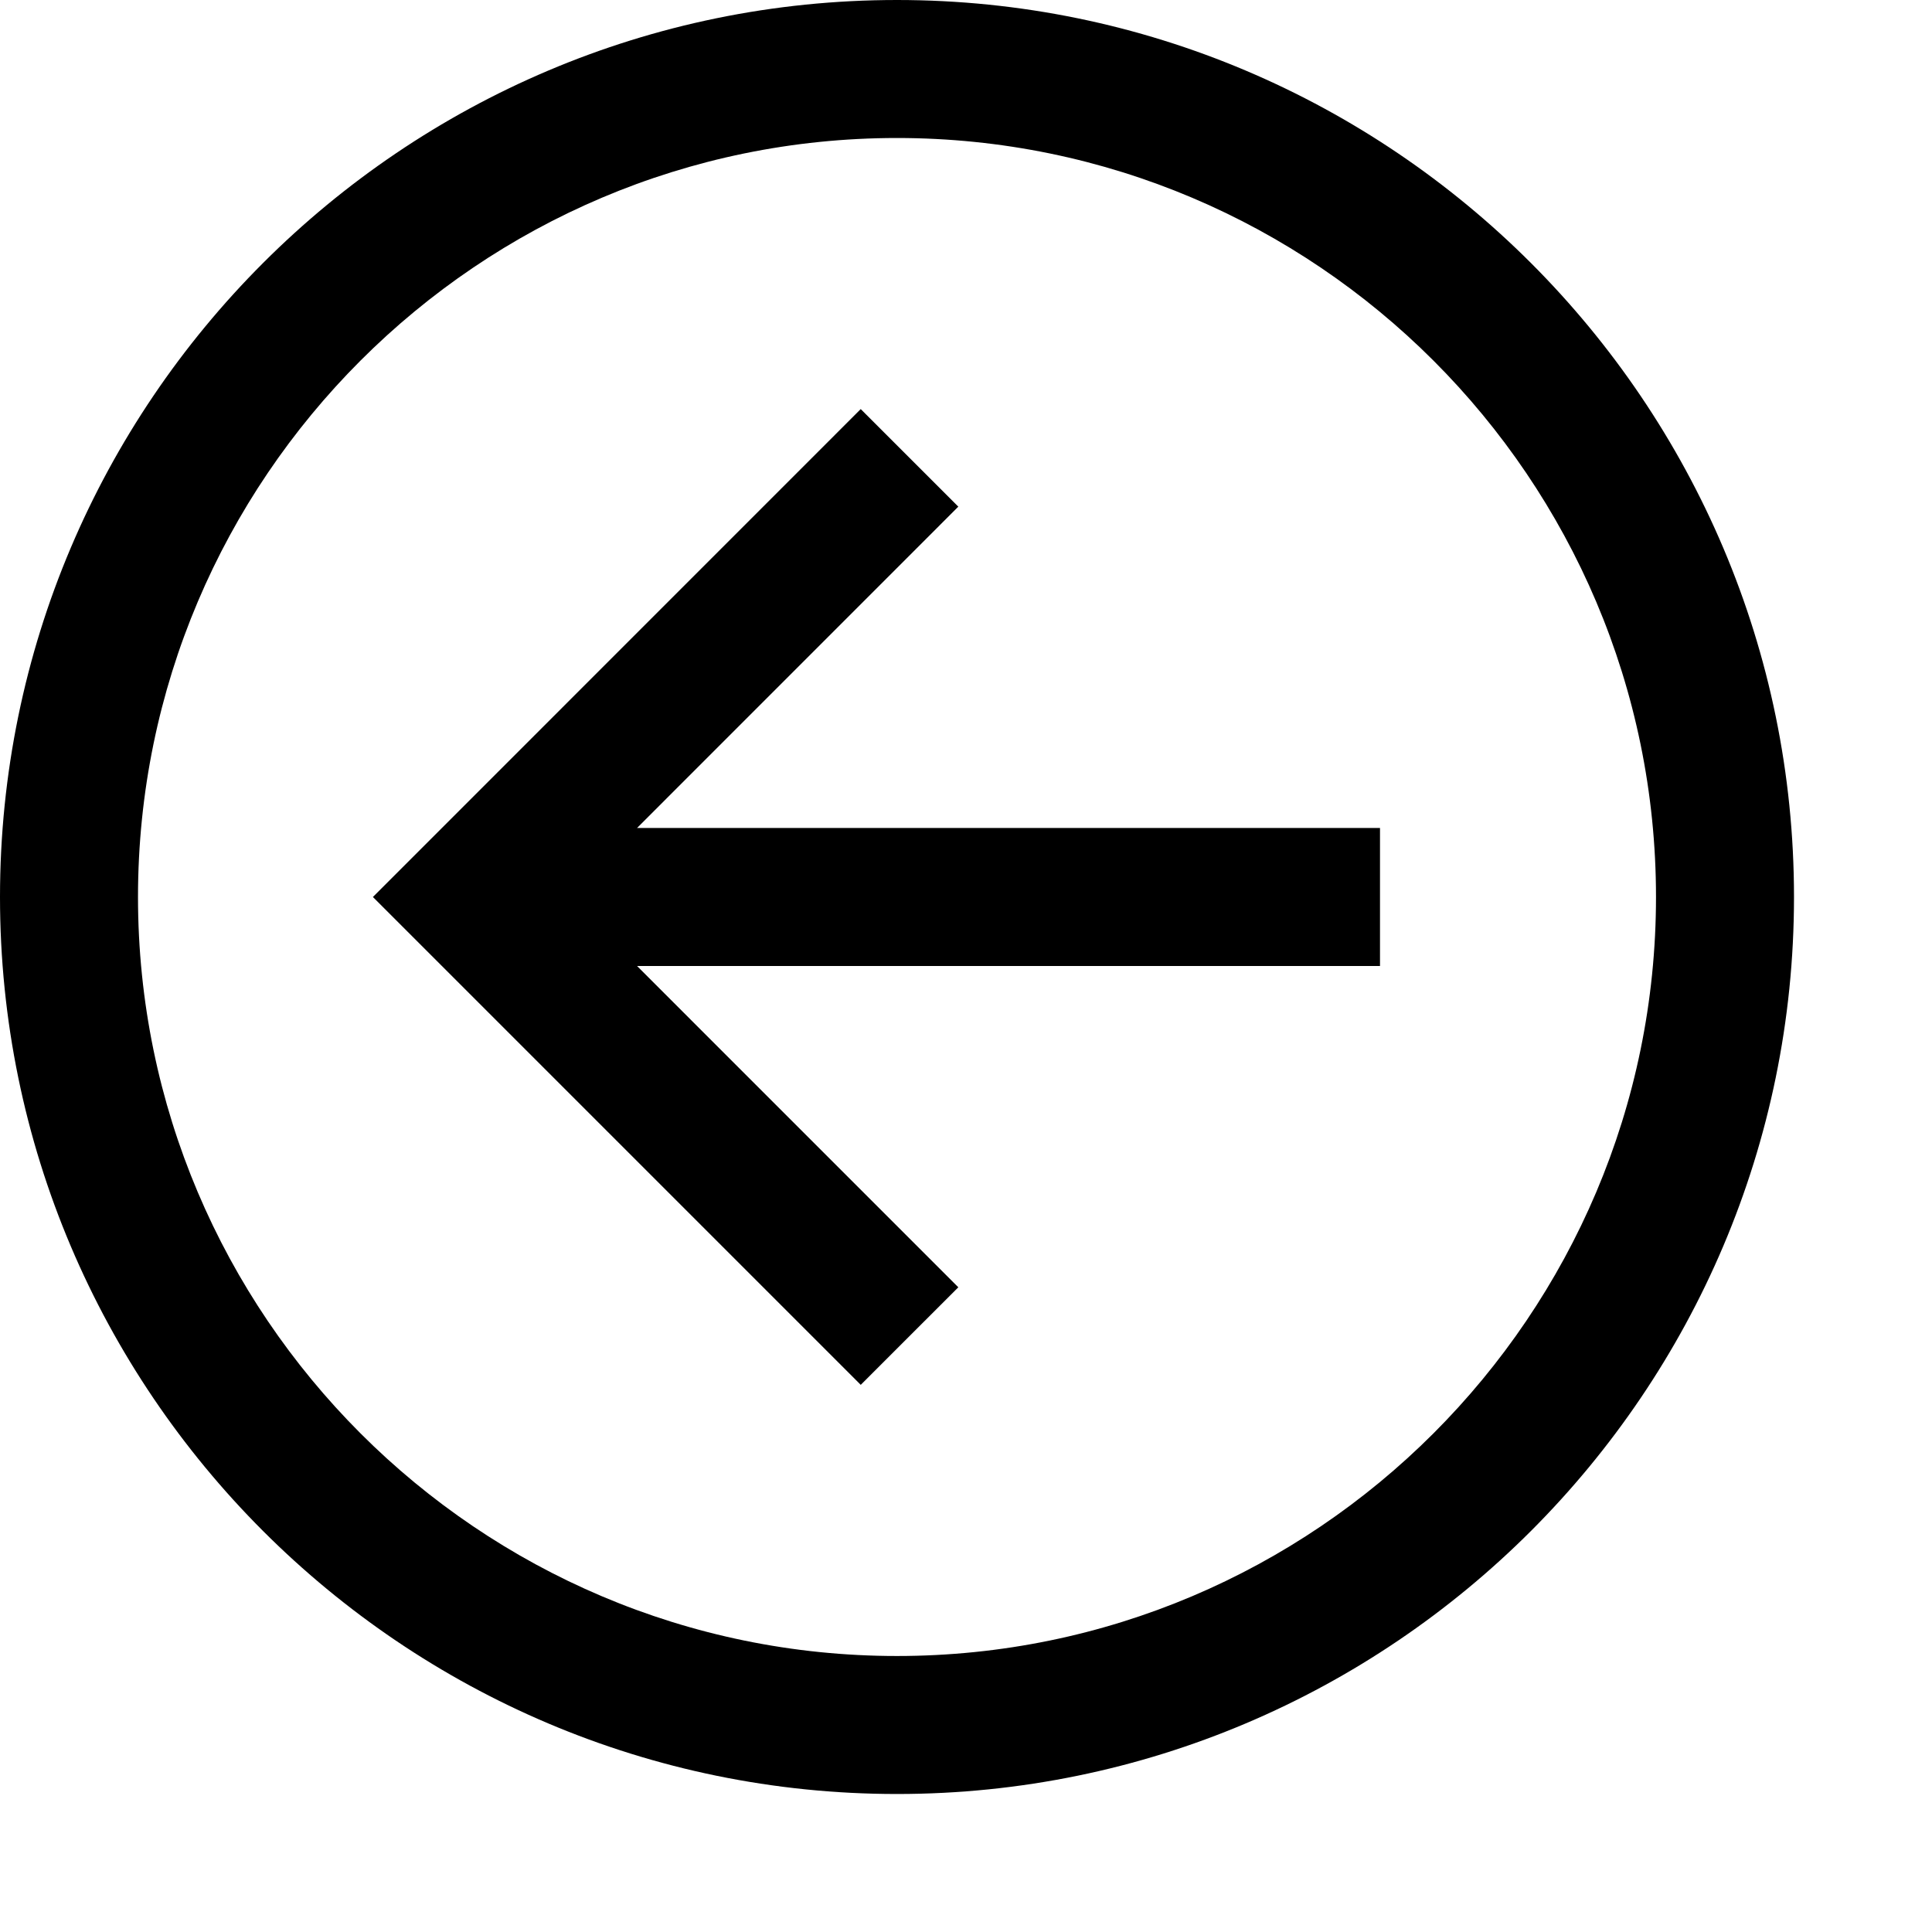
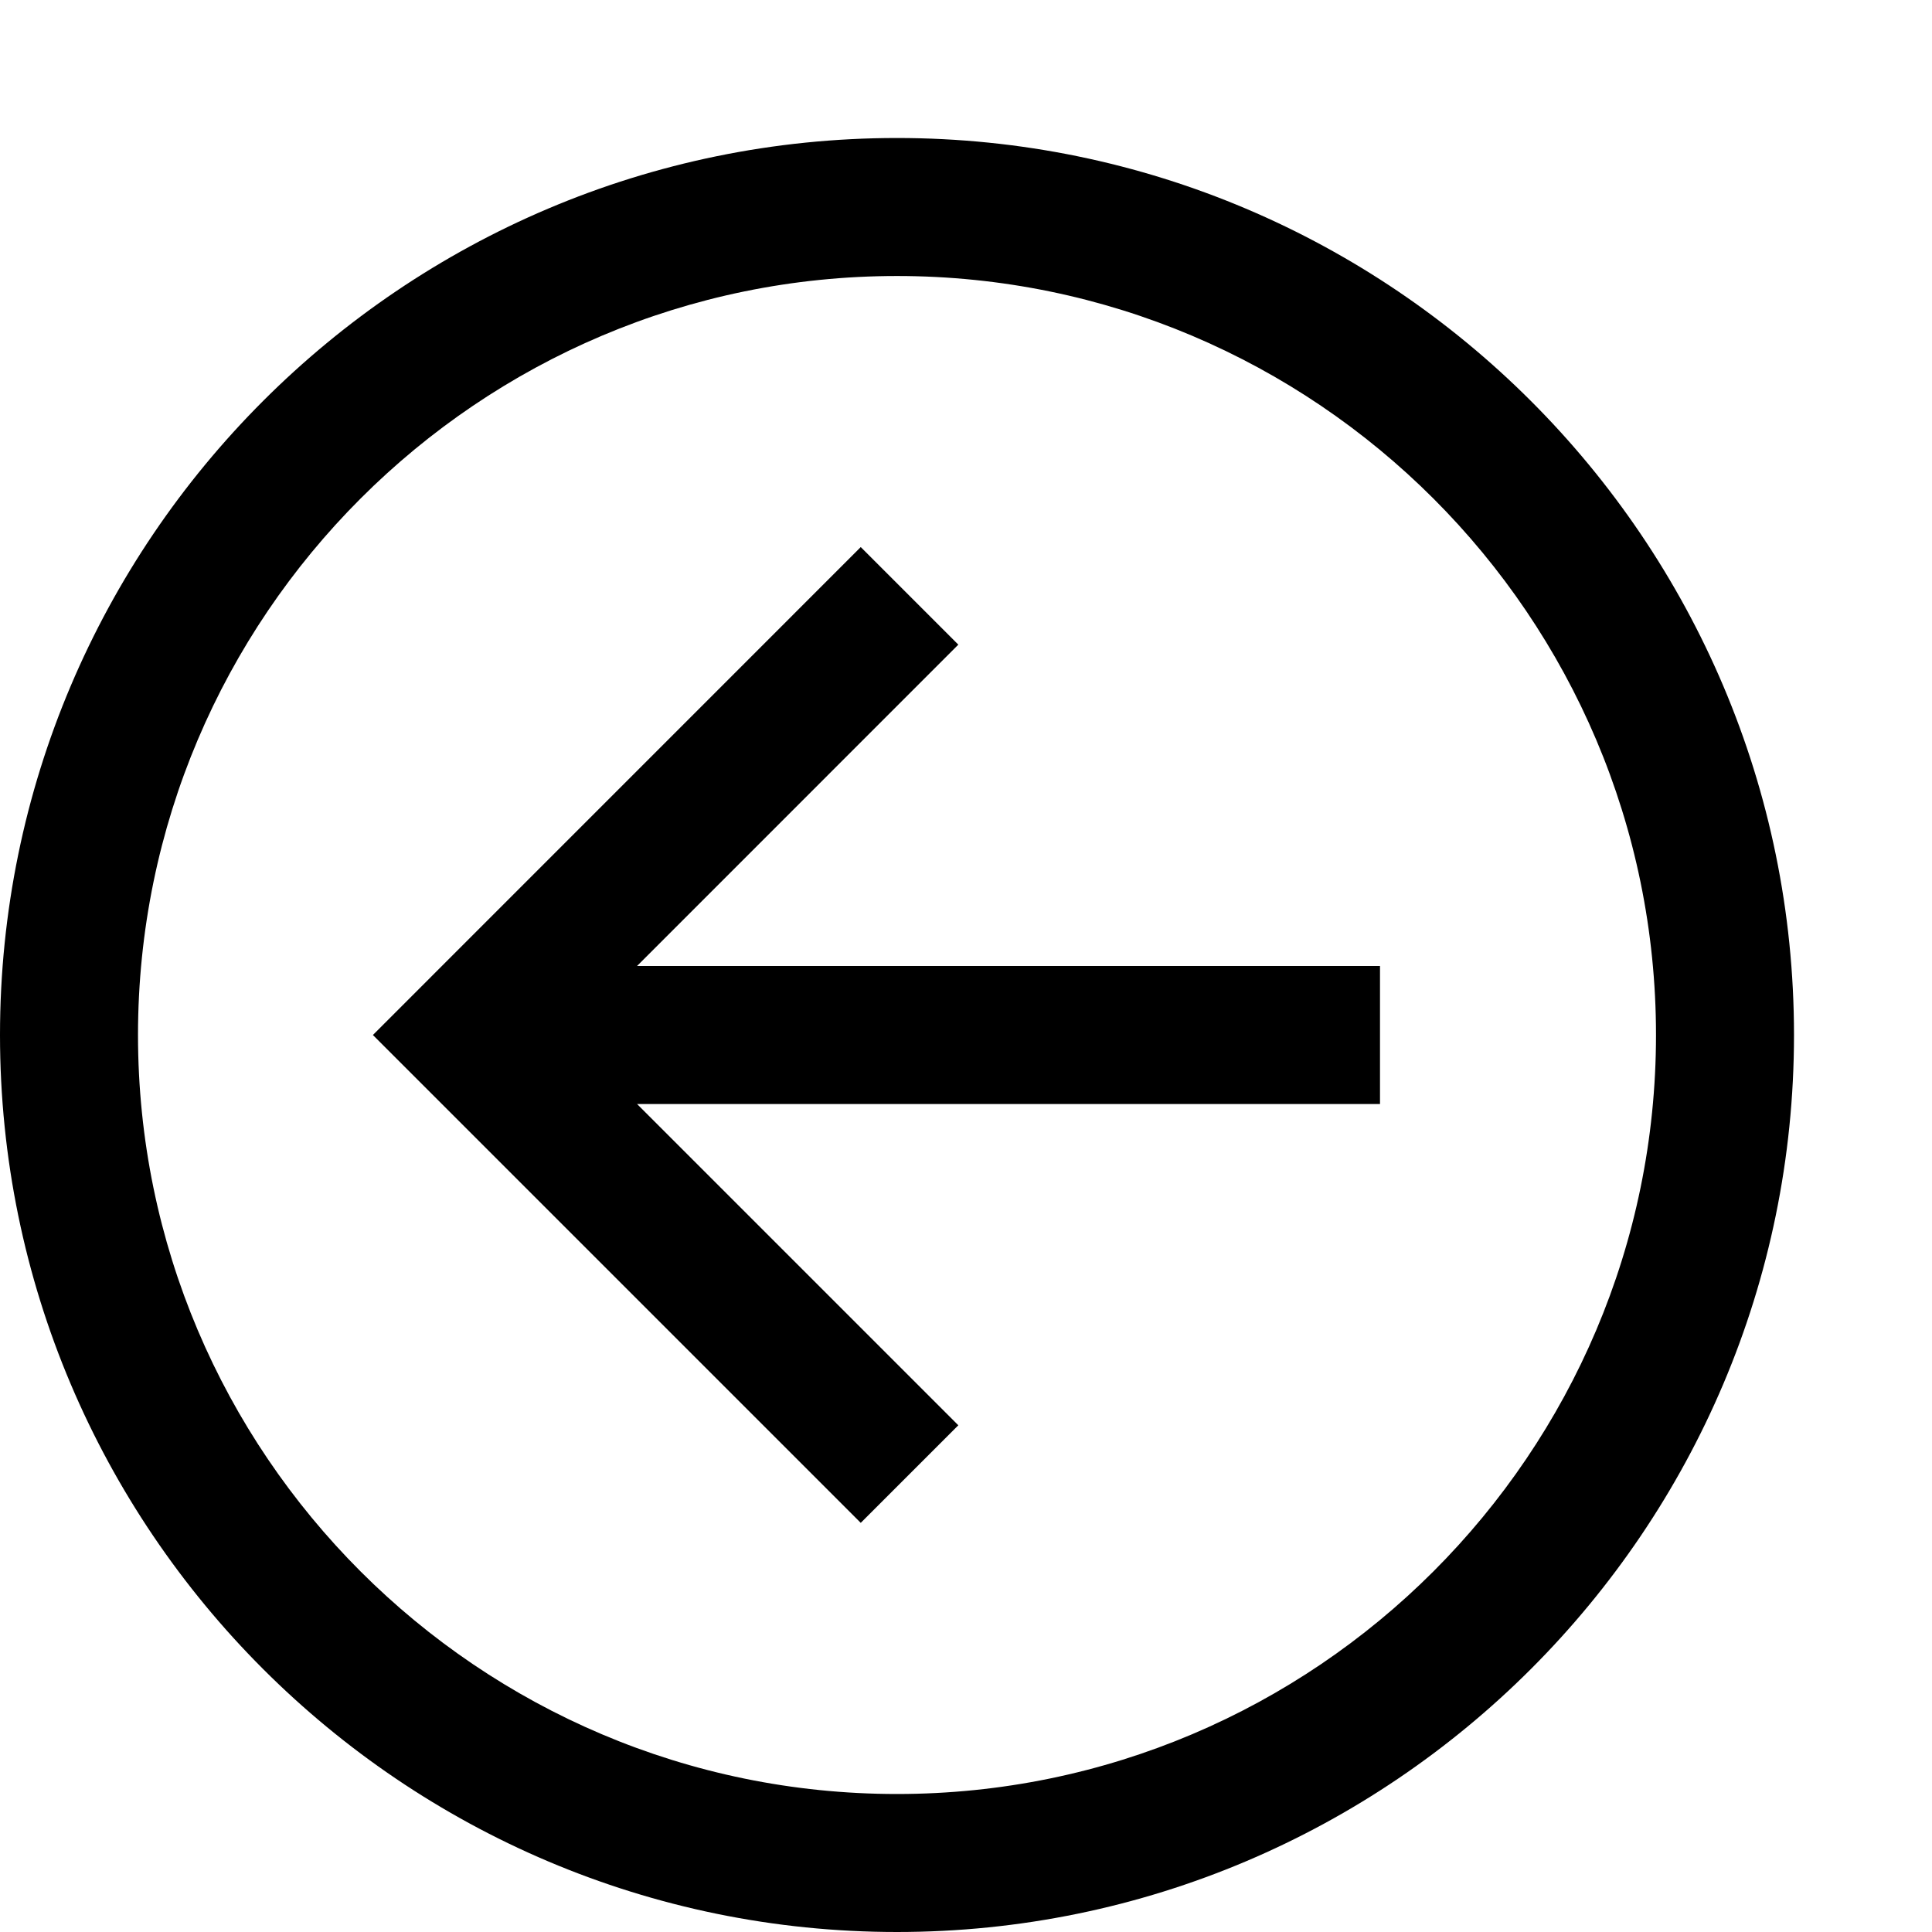
- <svg xmlns="http://www.w3.org/2000/svg" viewBox="0 0 448 448">
-   <path d="M208 416c-114.687 0-208-93.312-208-208s93.313-208 208-208 208 93.313 208 208-93.312 208-208 208zm0-384c-97.047 0-176 78.953-176 176 0 97.03 78.953 176 176 176 97.03 0 176-78.97 176-176 0-97.047-78.97-176-176-176zm112 160h-172.283l74.502-74.516-22.63-22.624-113.119 113.14 113.124 113.125 22.626-22.625-74.5-74.5h172.28v-32z" />
+ <svg xmlns="http://www.w3.org/2000/svg" viewBox="0 0 448 448" enable-background="new 0 0 448 448">
+   <path d="M208 32c-114.687 0-208 93.313-208 208s93.313 208 208 208 208-93.313 208-208-93.312-208-208-208zm0 384c-97.047 0-176-78.969-176-176 0-97.047 78.953-176 176-176 97.031 0 176 78.953 176 176 0 97.031-78.969 176-176 176zm-60.283-192h172.283v32h-172.281l74.5 74.5-22.625 22.625-113.125-113.125 113.125-113.141 22.625 22.625-74.502 74.516z" />
</svg>
